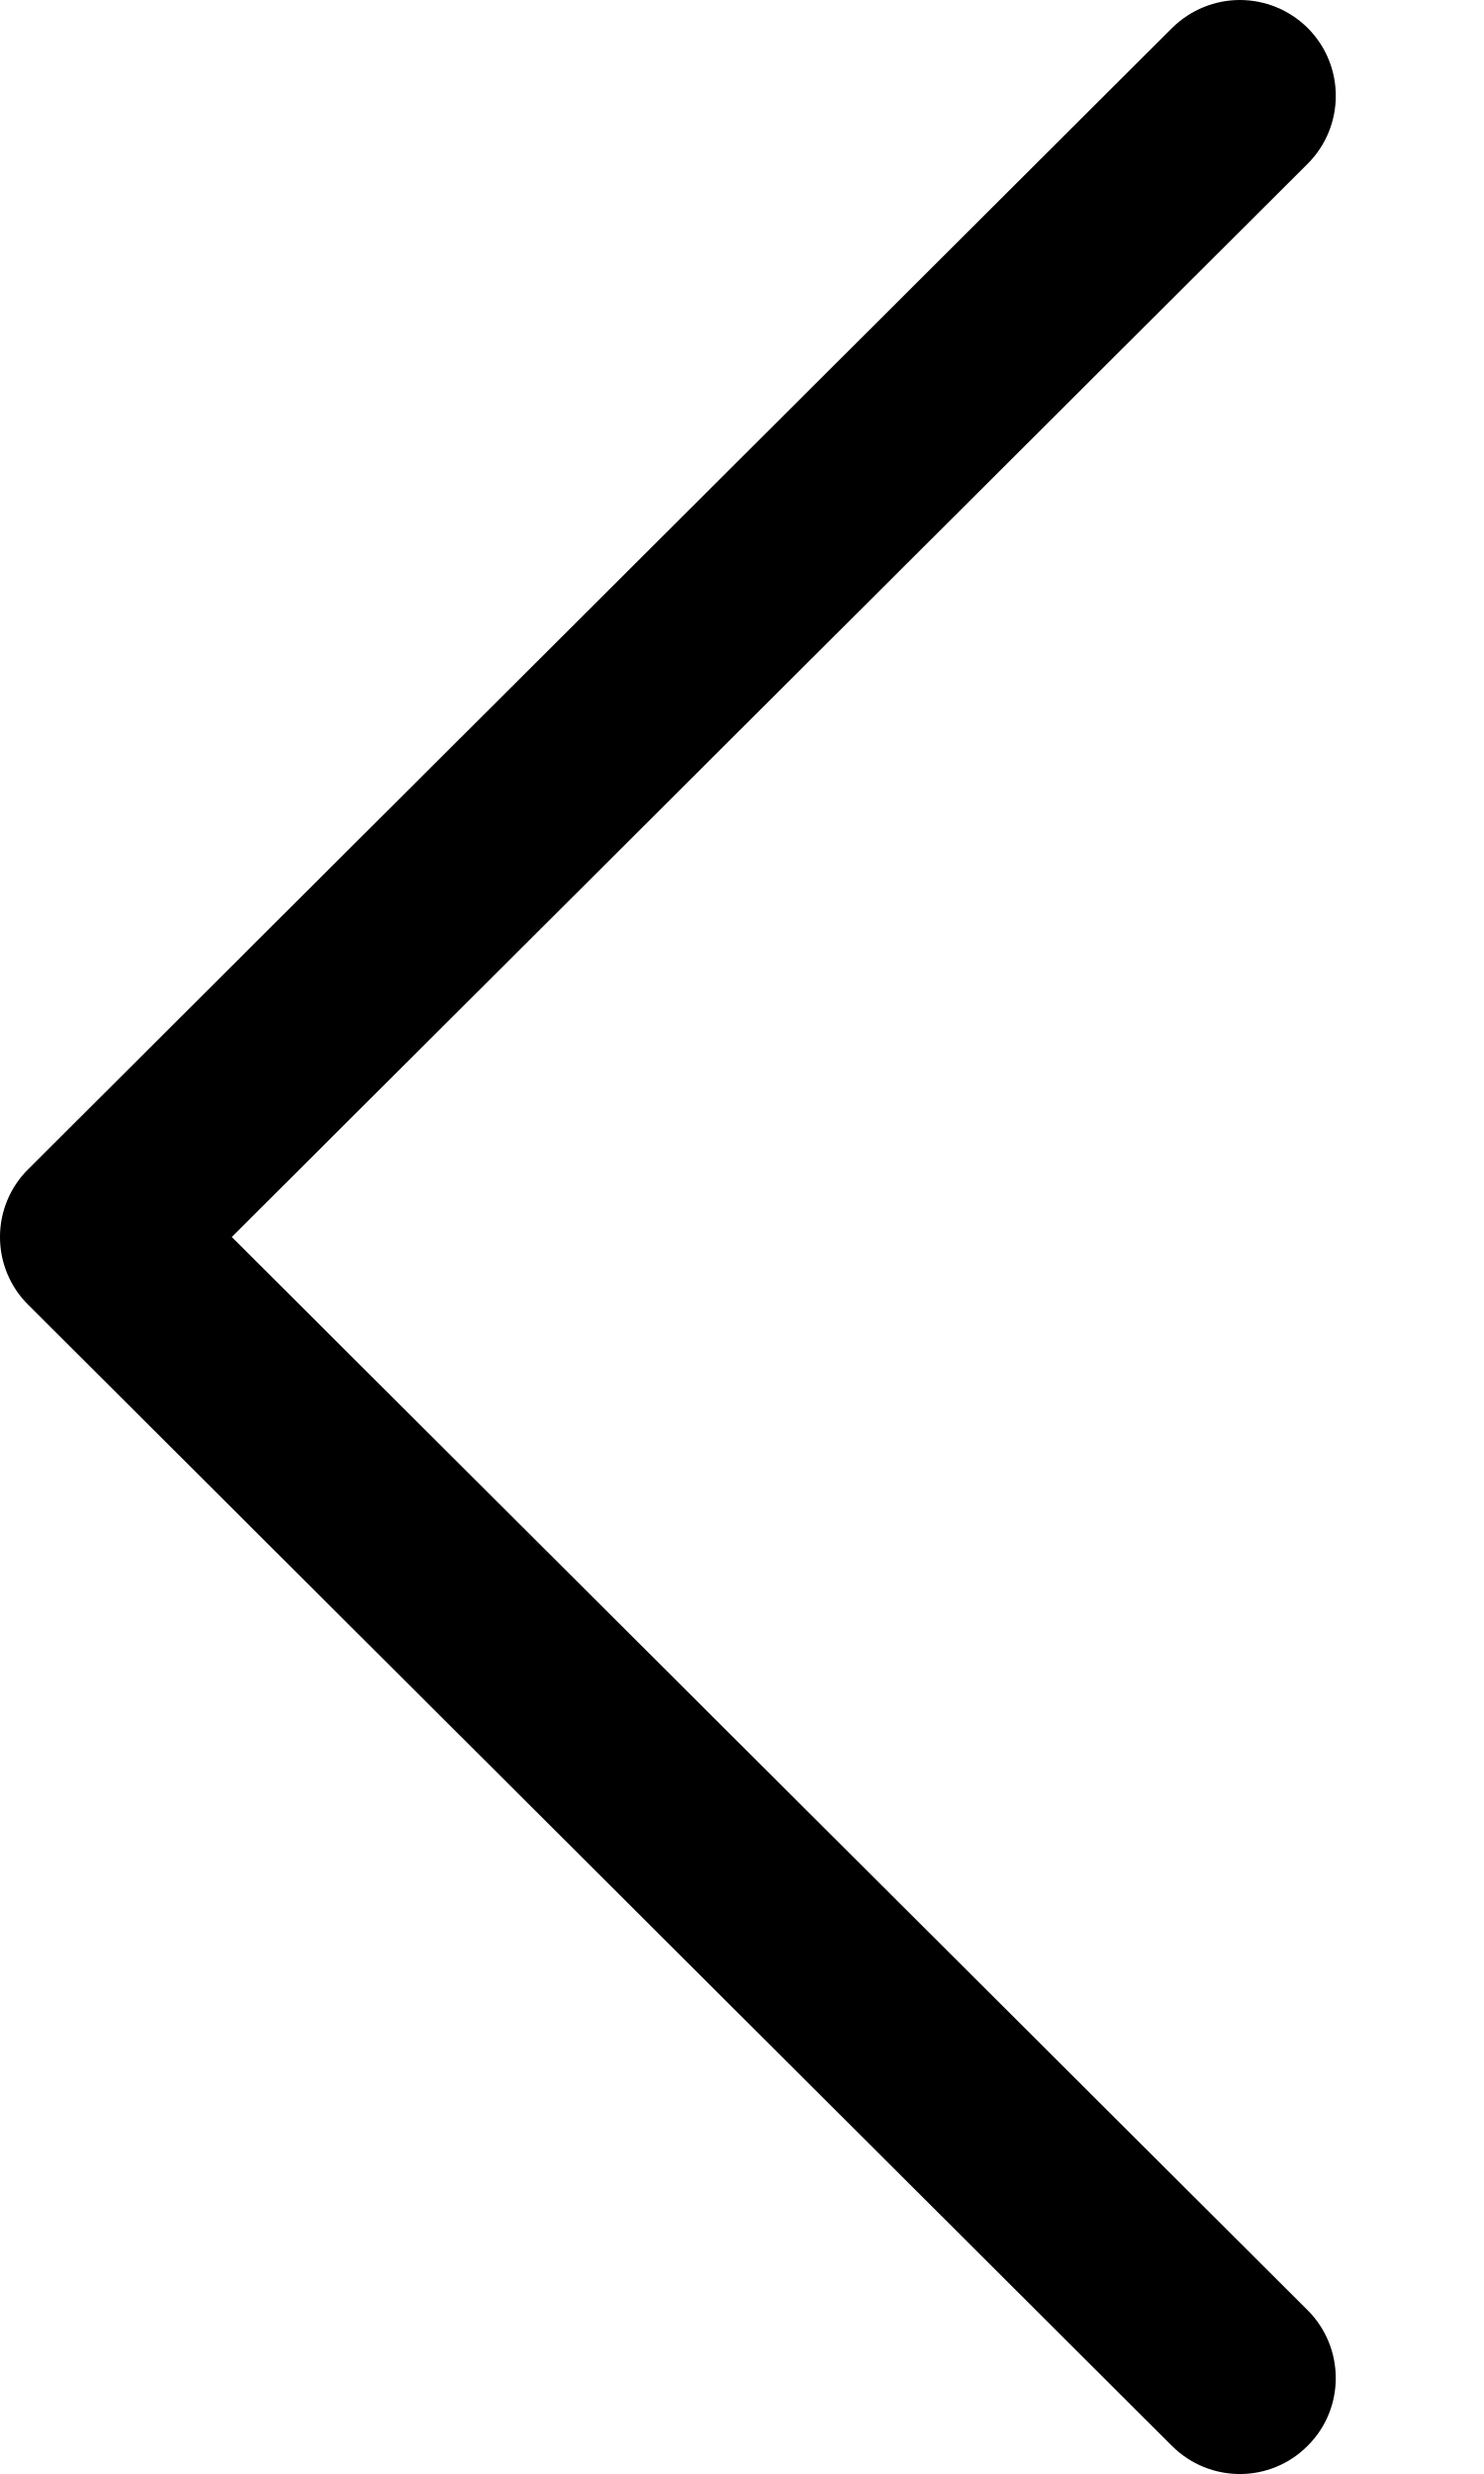
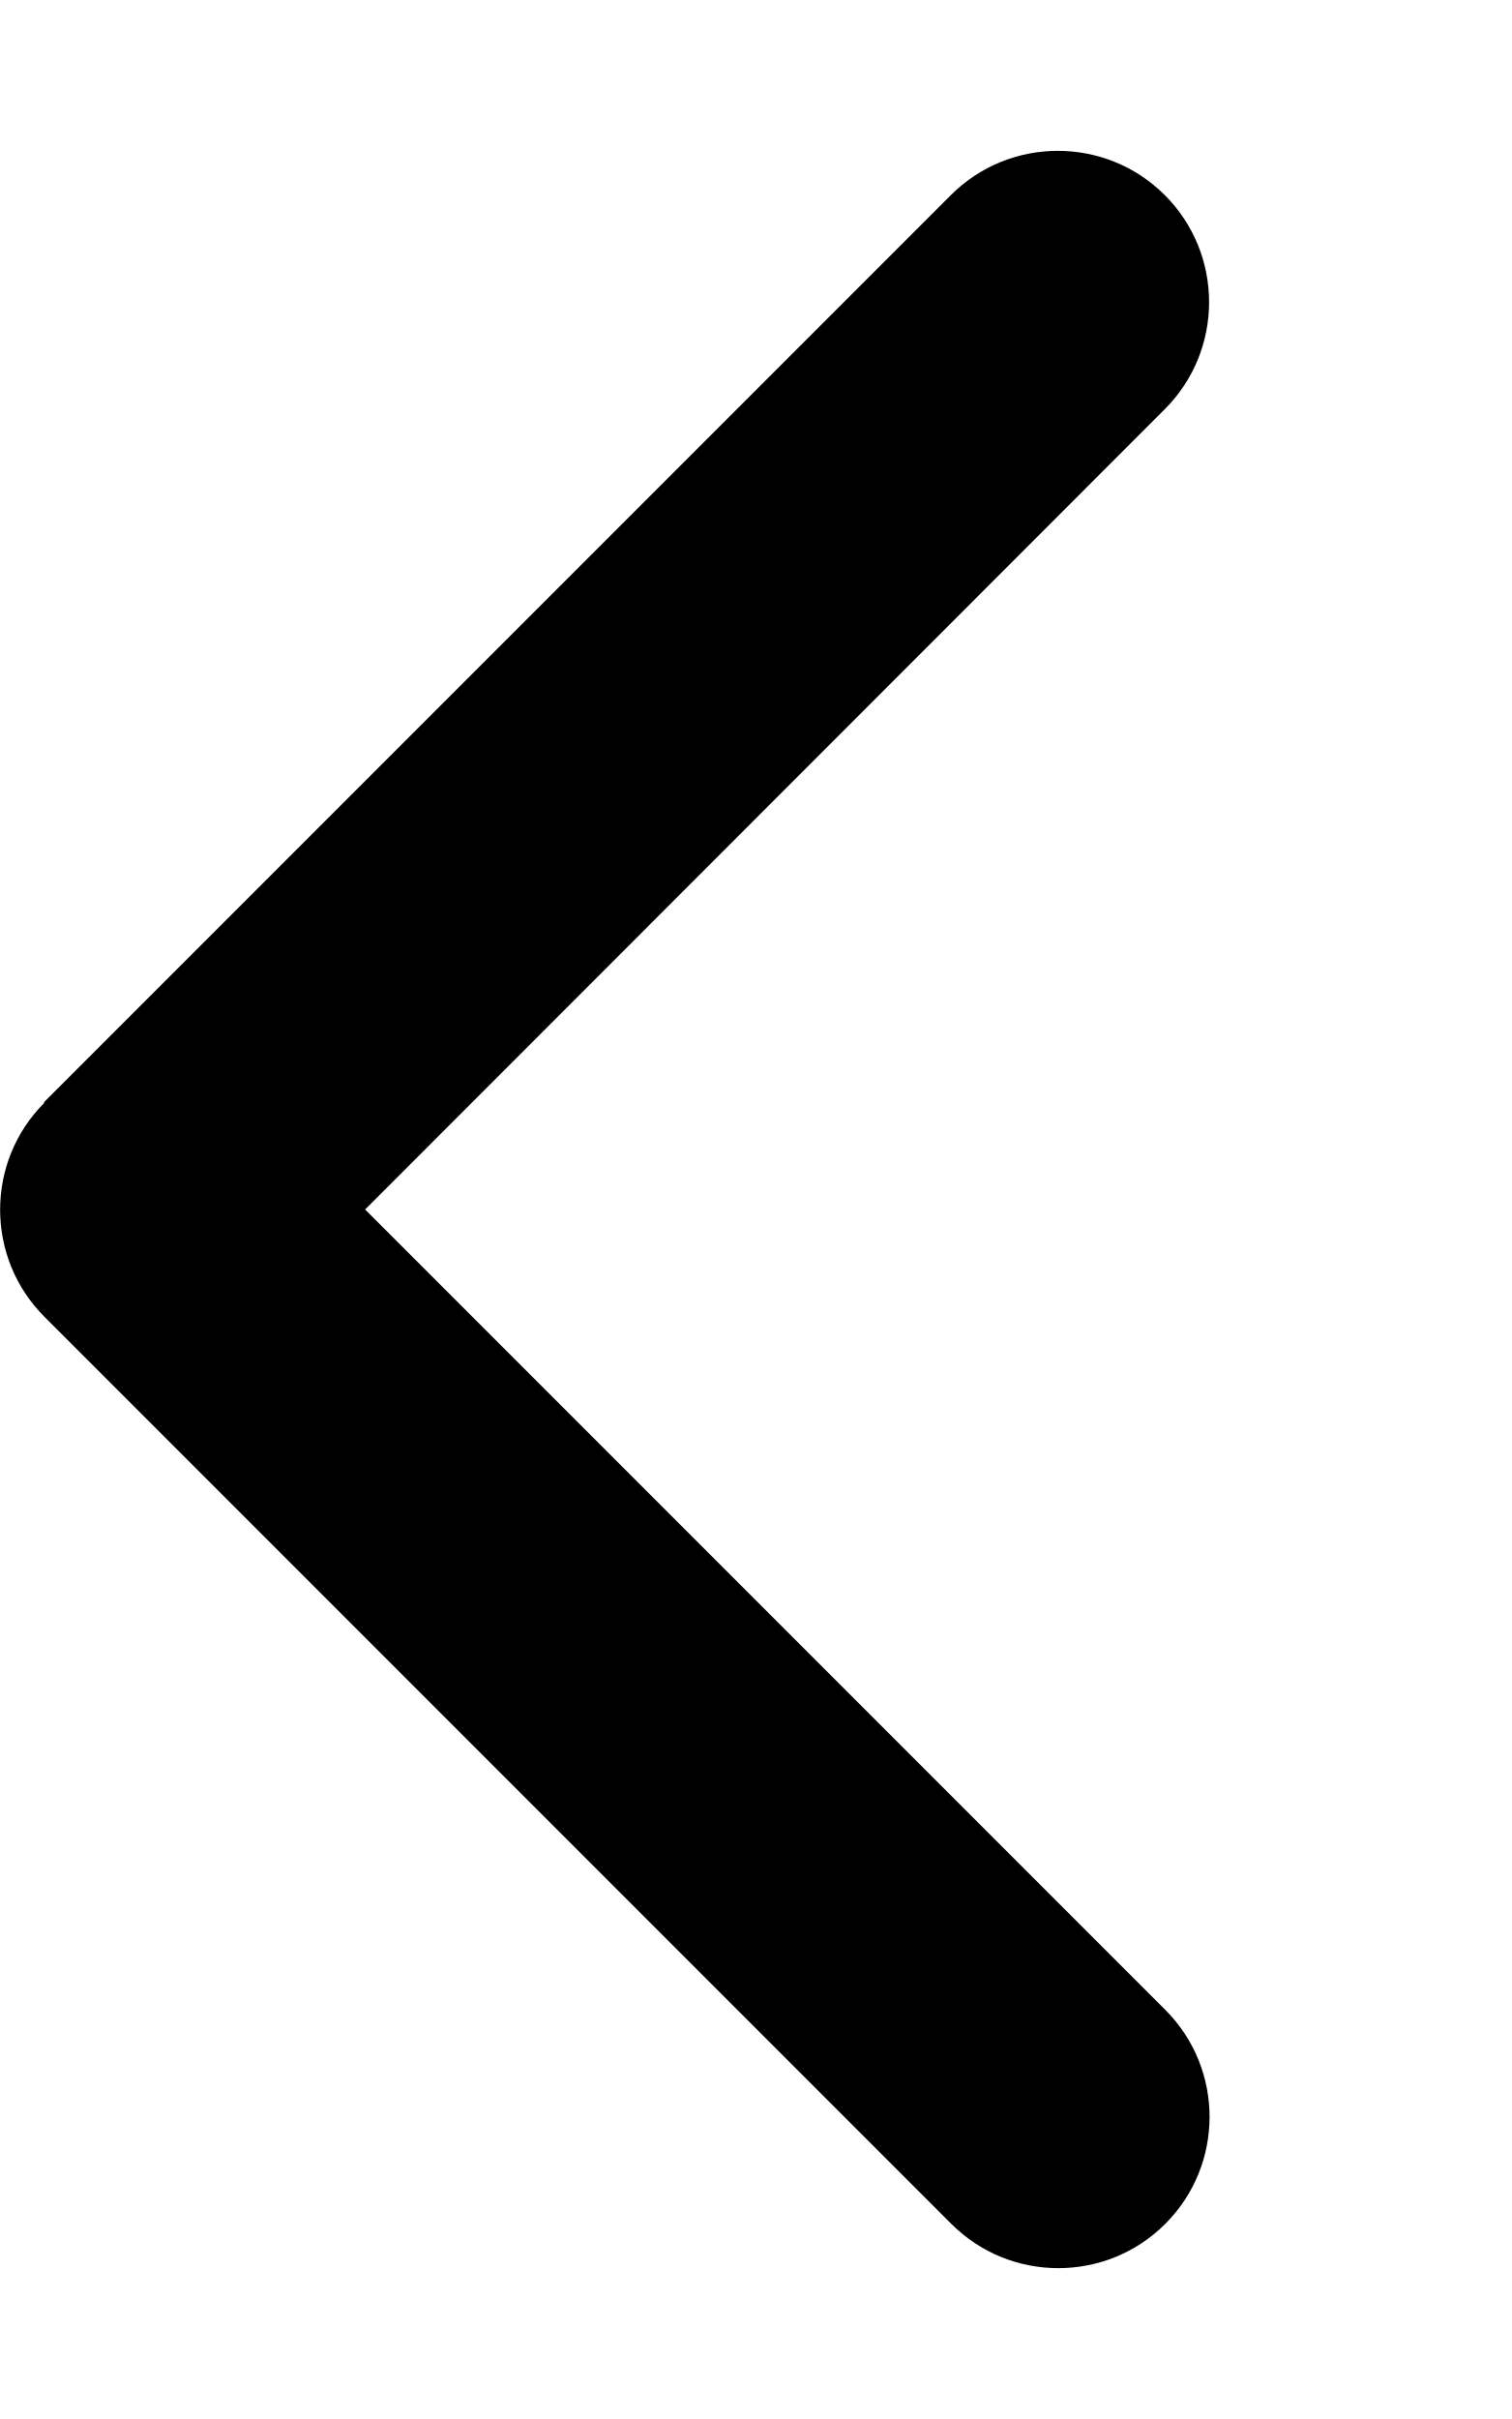
- <svg xmlns="http://www.w3.org/2000/svg" viewBox="0 0 6 10" fill="current">
-   <path d="M0.114 5.274L4.739 9.887C4.891 10.038 5.136 10.038 5.287 9.886C5.439 9.735 5.438 9.489 5.287 9.338L0.937 5L5.287 0.662C5.438 0.511 5.439 0.266 5.288 0.114C5.212 0.038 5.112 3.09959e-06 5.013 3.09959e-06C4.914 3.09959e-06 4.815 0.038 4.739 0.113L0.114 4.726C0.041 4.798 -6.25678e-05 4.897 -6.25678e-05 5C-6.25678e-05 5.103 0.041 5.202 0.114 5.274Z" />
+ <svg xmlns="http://www.w3.org/2000/svg" viewBox="0 0 320 512">
+   <path d="M9.4 233.4c-12.5 12.5-12.5 32.8 0 45.3l192 192c12.5 12.5 32.8 12.5 45.3 0s12.5-32.8 0-45.3L77.3 256 246.6 86.6c12.5-12.5 12.5-32.8 0-45.3s-32.8-12.5-45.3 0l-192 192z" />
</svg>
